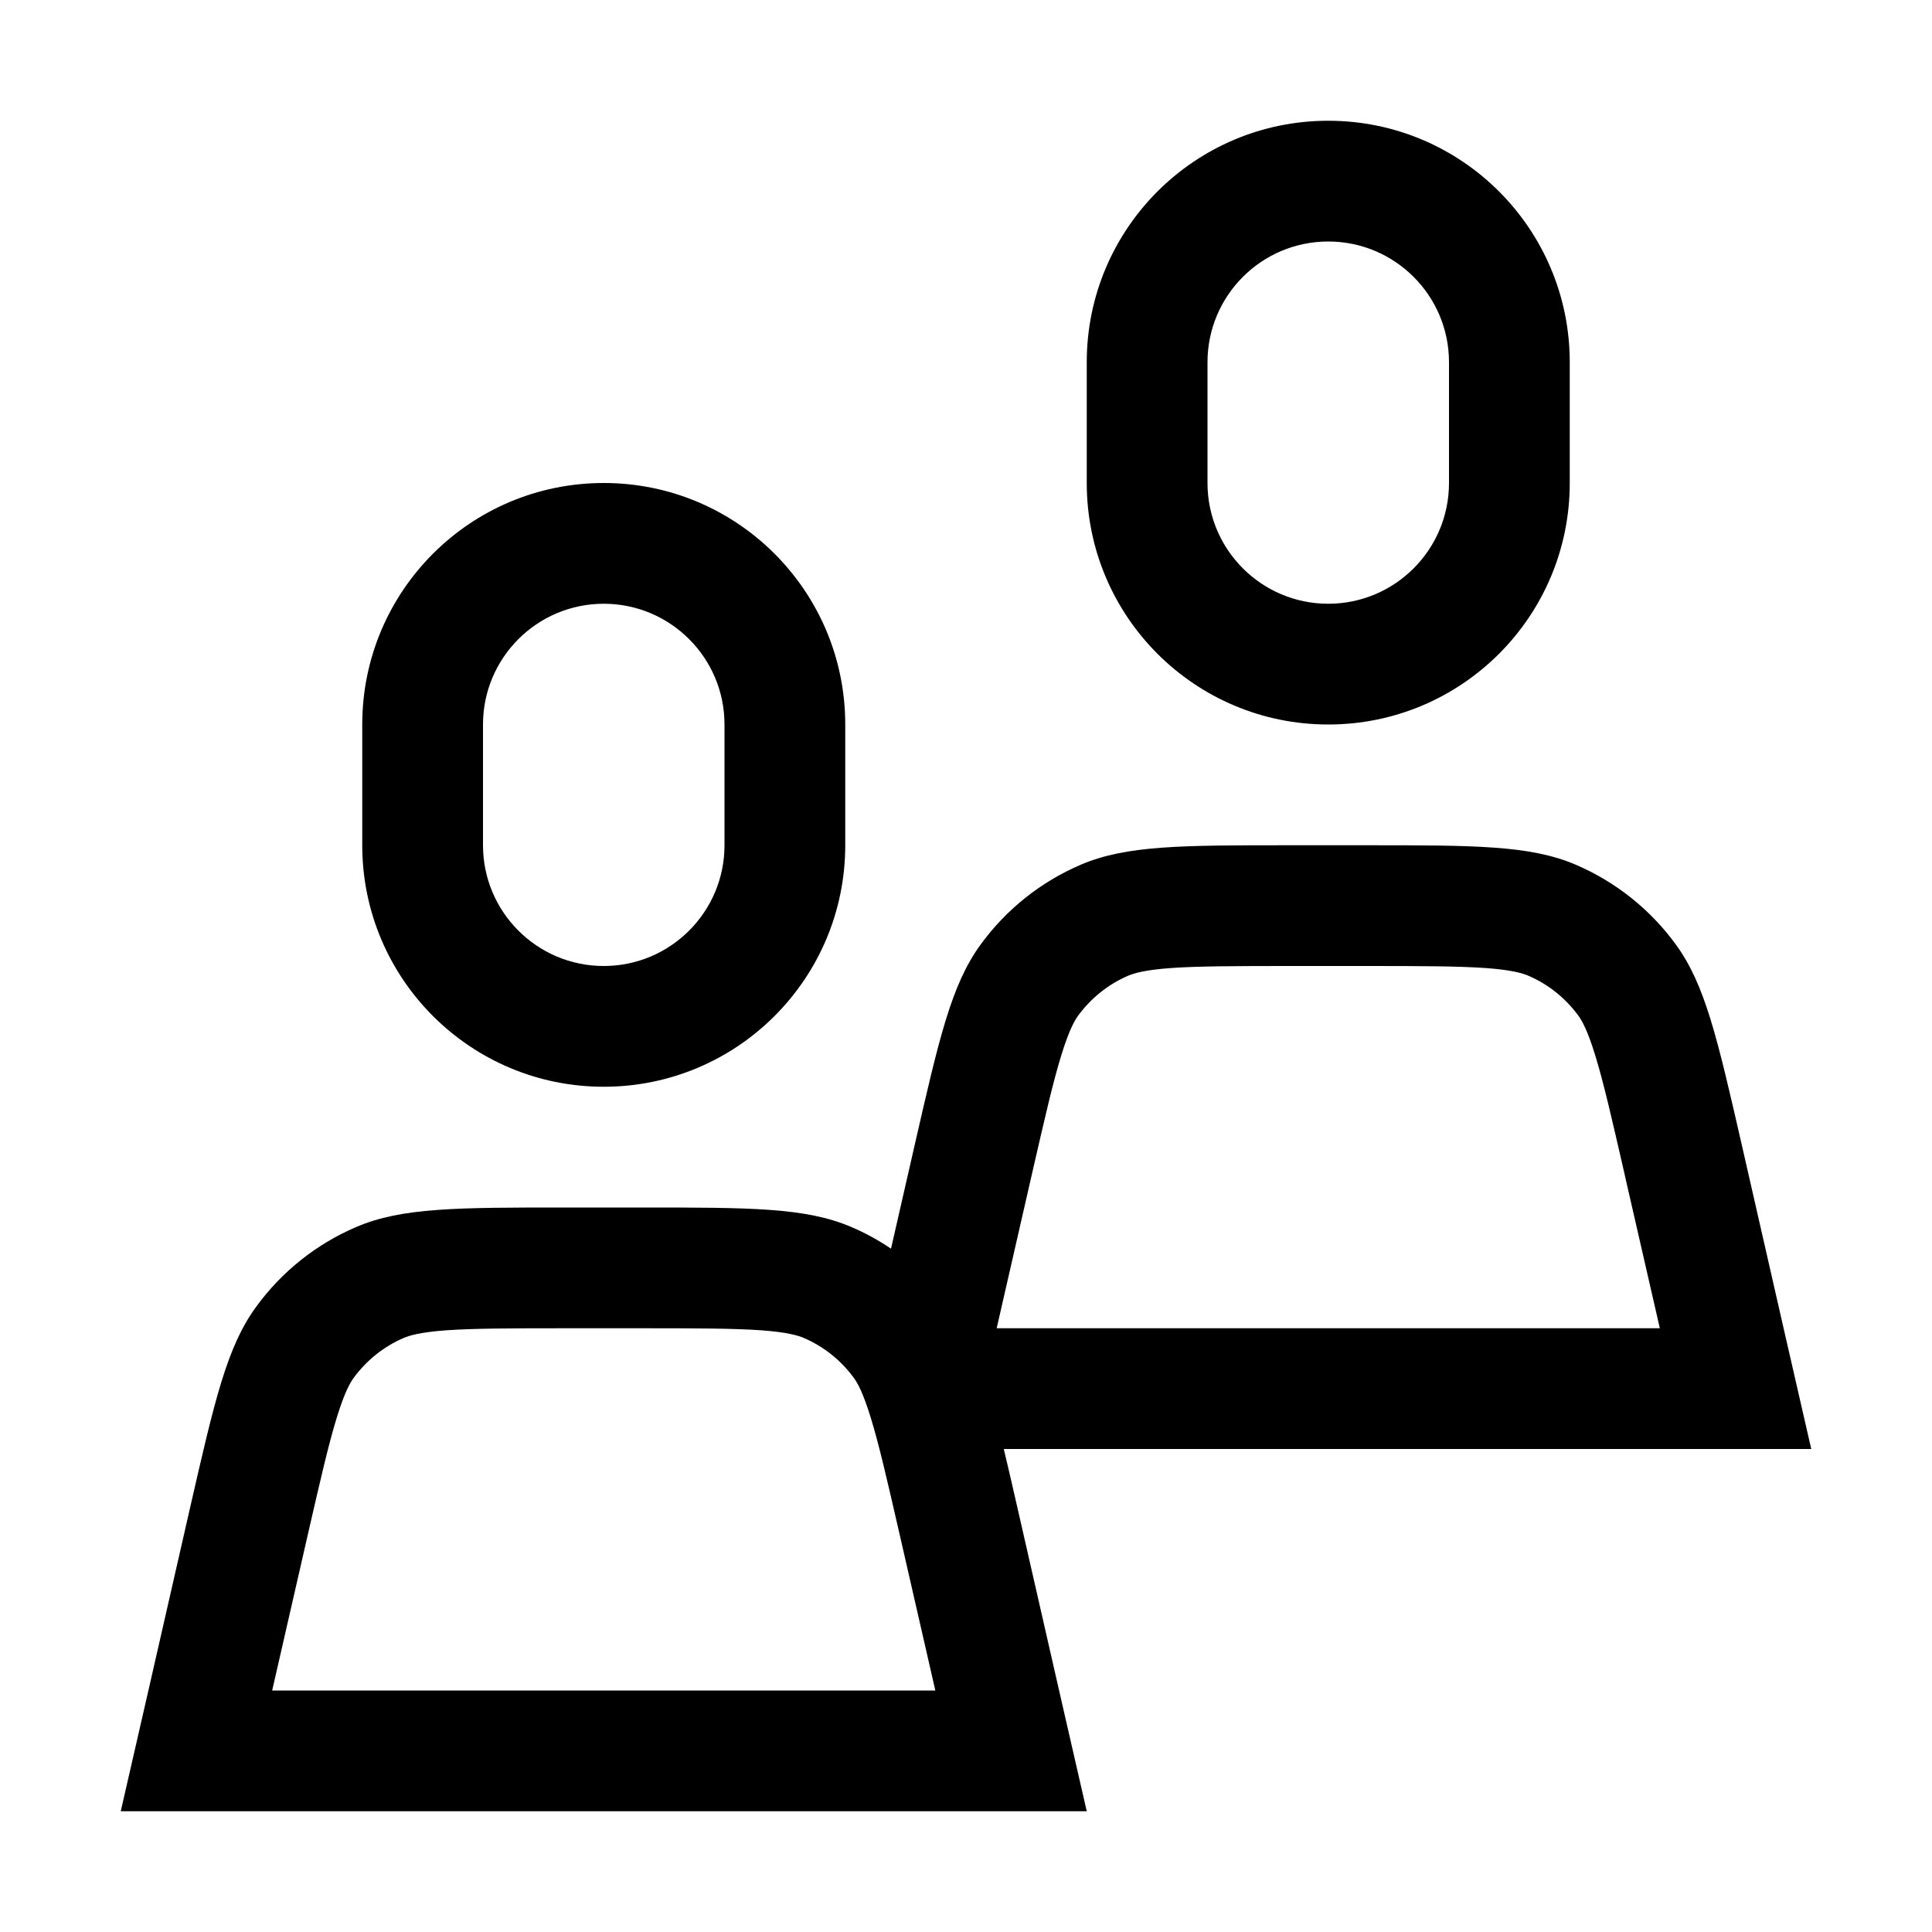
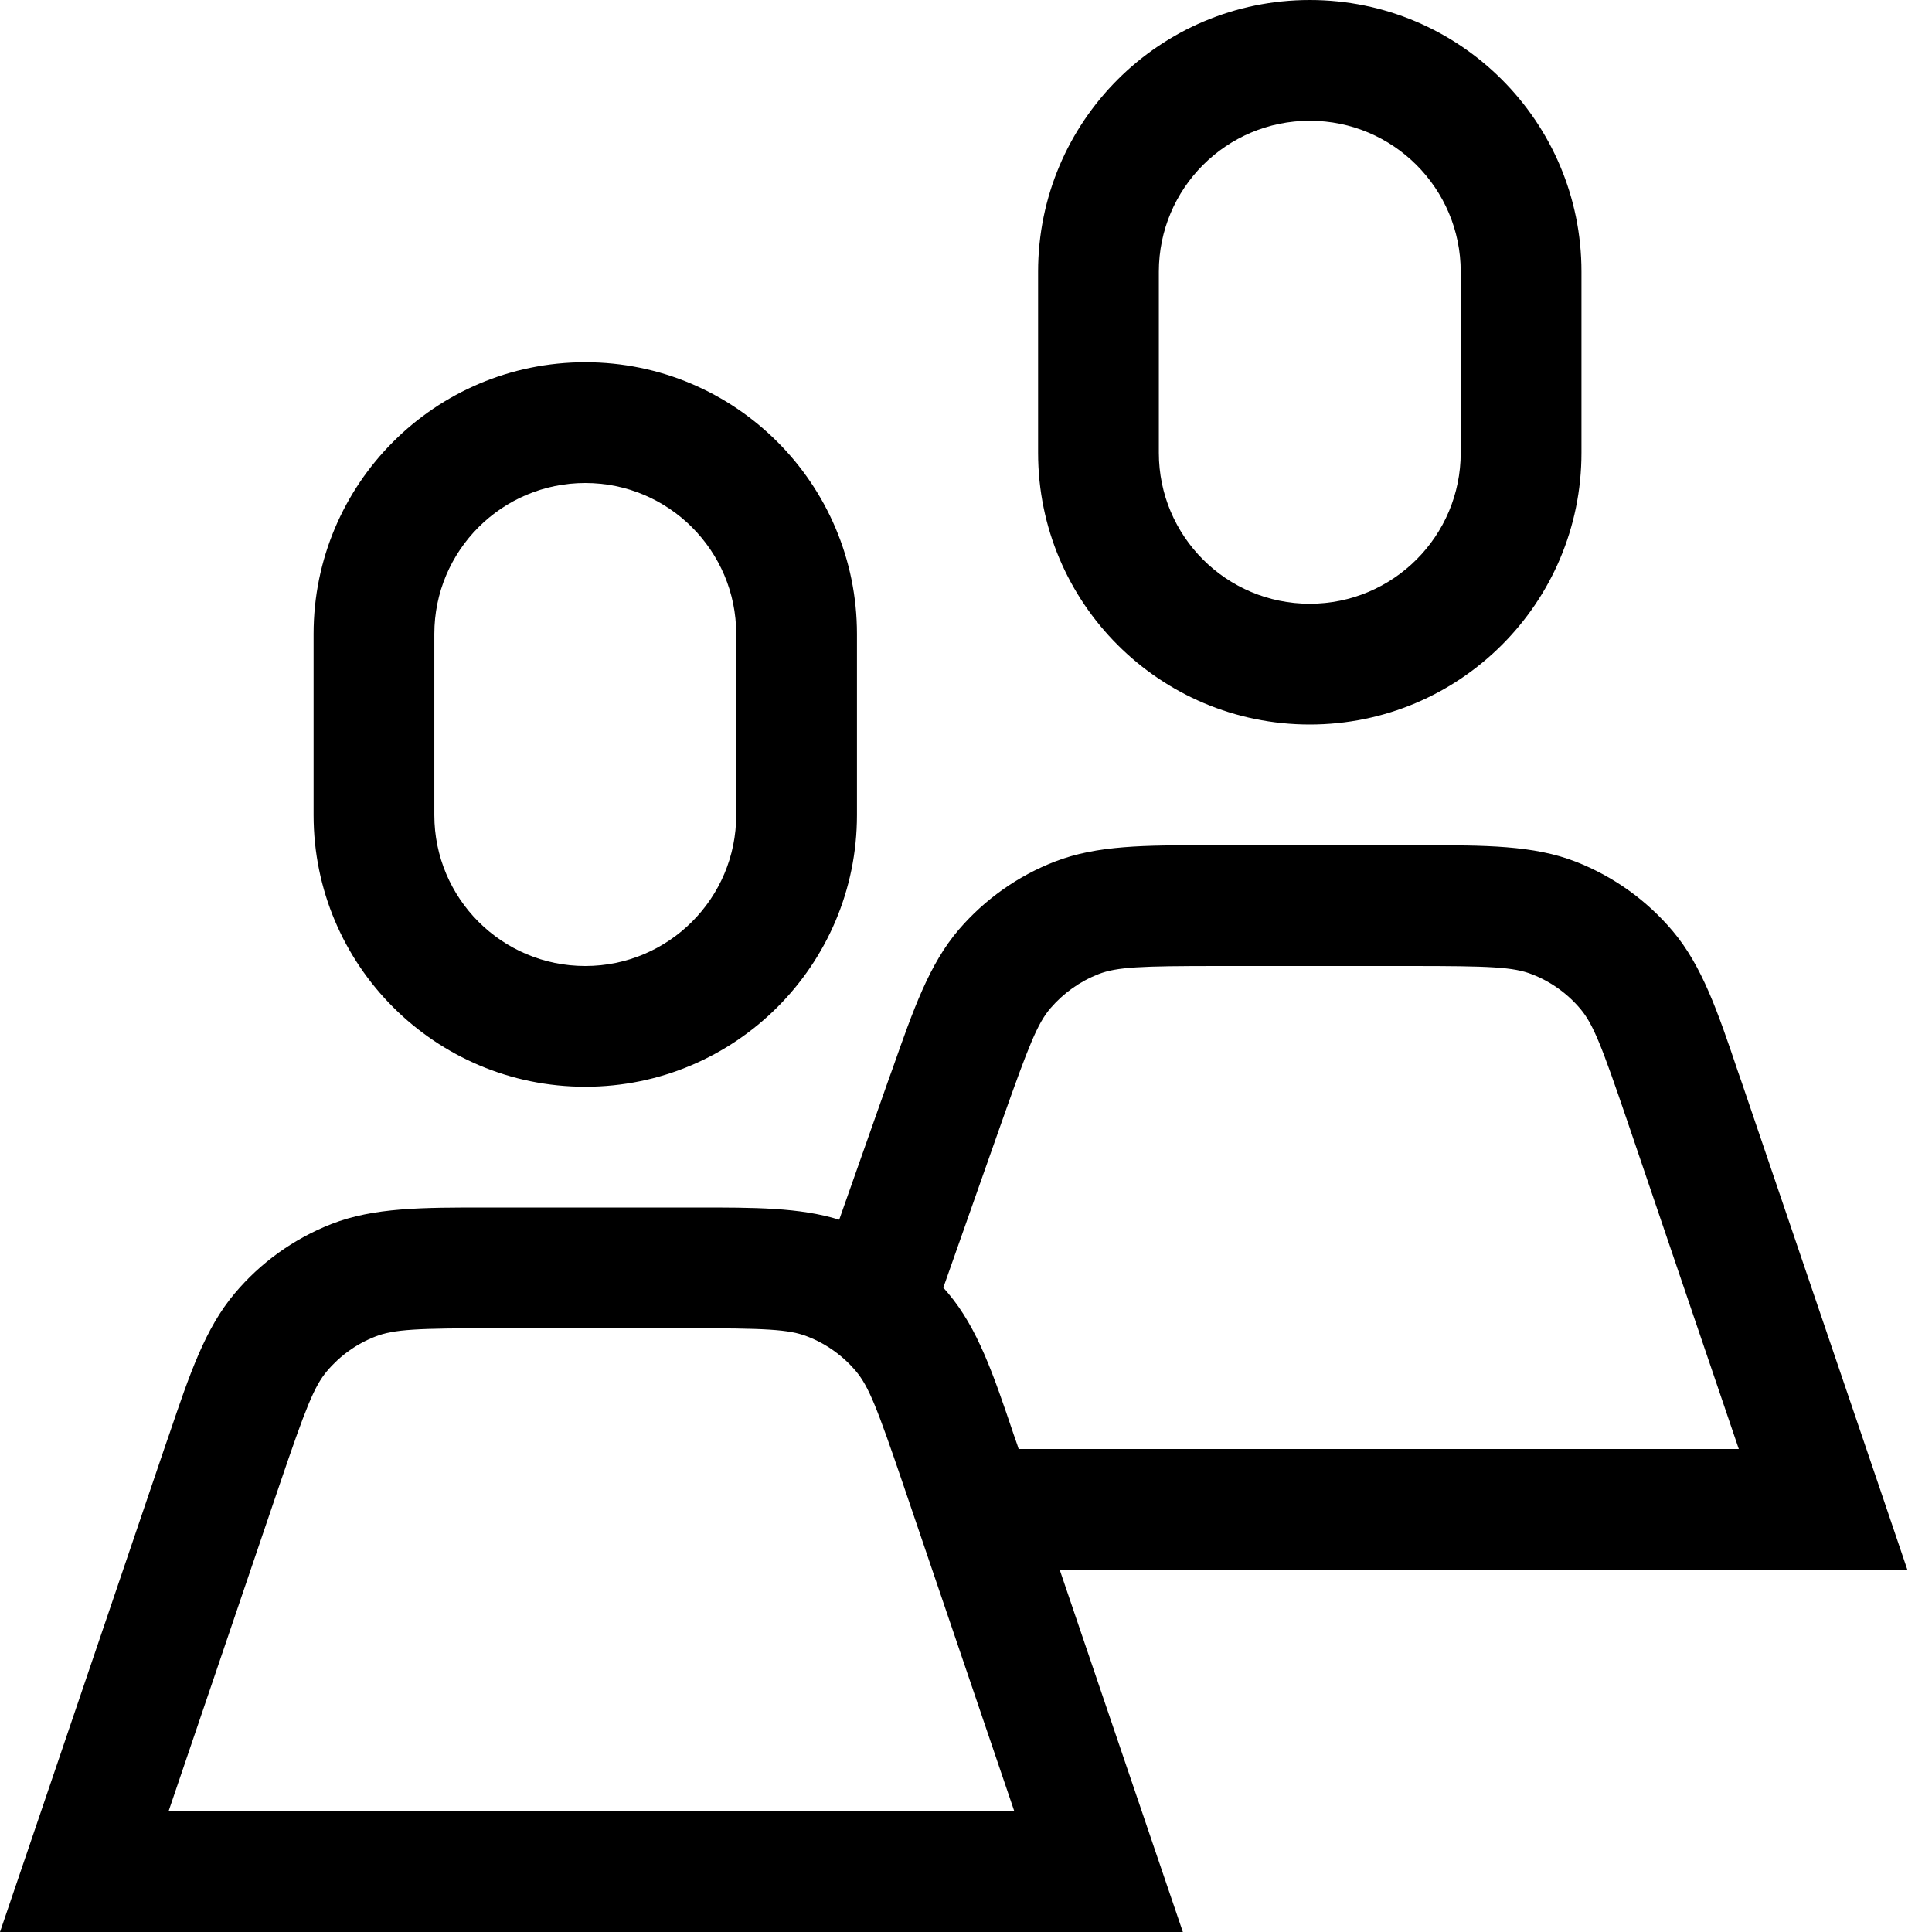
<svg xmlns="http://www.w3.org/2000/svg" viewBox="0 0 16 16" fill="none">
-   <path fill-rule="evenodd" clip-rule="evenodd" d="M12 4V3C12 2.448 11.552 2 11 2C10.448 2 10 2.448 10 3V4C10 4.552 10.448 5 11 5C11.552 5 12 4.552 12 4ZM11 1C9.895 1 9 1.895 9 3V4C9 5.105 9.895 6 11 6C12.105 6 13 5.105 13 4V3C13 1.895 12.105 1 11 1ZM13.451 9.71C13.346 9.252 13.279 8.96 13.211 8.74C13.147 8.532 13.102 8.454 13.072 8.412L13.88 7.824C14.121 8.155 14.223 8.599 14.426 9.487L14.771 11L15 12H13.974H8.313C8.348 12.146 8.385 12.307 8.426 12.487L8.771 14L9 15H7.974H2.026H1L1.229 14L1.574 12.487C1.777 11.599 1.879 11.155 2.12 10.824C2.332 10.532 2.619 10.303 2.951 10.161C3.328 10 3.783 10 4.694 10H5.306C6.217 10 6.672 10 7.049 10.161C7.165 10.21 7.275 10.271 7.379 10.341L7.574 9.487C7.777 8.599 7.879 8.155 8.12 7.824C8.332 7.532 8.619 7.303 8.951 7.161C9.328 7 9.783 7 10.694 7H11.306C12.217 7 12.672 7 13.049 7.161C13.381 7.303 13.668 7.532 13.88 7.824L13.072 8.412C12.965 8.266 12.822 8.151 12.656 8.08C12.608 8.06 12.522 8.033 12.305 8.017C12.075 8.001 11.776 8 11.306 8H10.694C10.224 8 9.925 8.001 9.695 8.017C9.478 8.033 9.392 8.06 9.344 8.08C9.178 8.151 9.035 8.266 8.928 8.412C8.898 8.454 8.853 8.532 8.789 8.74C8.721 8.96 8.654 9.252 8.549 9.71L8.254 11H13.746L13.468 9.786L13.451 9.71ZM6 7V6C6 5.448 5.552 5 5 5C4.448 5 4 5.448 4 6V7C4 7.552 4.448 8 5 8C5.552 8 6 7.552 6 7ZM5 4C3.895 4 3 4.895 3 6V7C3 8.105 3.895 9 5 9C6.105 9 7 8.105 7 7V6C7 4.895 6.105 4 5 4ZM5.306 11H4.694C4.224 11 3.925 11.001 3.695 11.017C3.478 11.033 3.392 11.06 3.344 11.08C3.178 11.151 3.035 11.266 2.928 11.412C2.898 11.454 2.853 11.532 2.789 11.74C2.721 11.96 2.654 12.252 2.549 12.71L2.254 14H7.746L7.451 12.71C7.346 12.252 7.279 11.96 7.211 11.74C7.147 11.532 7.102 11.454 7.072 11.412C6.965 11.266 6.822 11.151 6.656 11.08C6.608 11.06 6.522 11.033 6.305 11.017C6.075 11.001 5.776 11 5.306 11Z" fill="currentColor" />
+   <path fill-rule="evenodd" clip-rule="evenodd" d="M10.847 0C9.604 0 8.597 1.007 8.597 2.25V3.75C8.597 4.993 9.604 6 10.847 6C12.089 6 13.097 4.993 13.097 3.75V2.25C13.097 1.007 12.089 0 10.847 0ZM9.597 2.25C9.597 1.56 10.156 1 10.847 1C11.537 1 12.097 1.56 12.097 2.25V3.75C12.097 4.44 11.537 5 10.847 5C10.156 5 9.597 4.44 9.597 3.75V2.25ZM11.679 8C12.34 8 12.534 8.008 12.688 8.069C12.843 8.129 12.981 8.228 13.088 8.355C13.195 8.482 13.265 8.663 13.478 9.288L14.4 12H8.436L8.425 11.966L8.396 11.883C8.226 11.379 8.097 11.001 7.853 10.711C7.839 10.695 7.826 10.679 7.812 10.664L8.304 9.268C8.522 8.652 8.593 8.474 8.7 8.349C8.808 8.224 8.944 8.127 9.098 8.067C9.251 8.008 9.443 8 10.096 8H11.679ZM6.95 10.101L7.361 8.935L7.391 8.852C7.565 8.357 7.696 7.984 7.941 7.698C8.156 7.448 8.429 7.254 8.737 7.135C9.088 6.999 9.483 7 10.009 7L10.096 7H11.679L11.768 7C12.299 7 12.699 6.999 13.052 7.137C13.363 7.259 13.638 7.456 13.853 7.711C14.097 8.001 14.226 8.379 14.396 8.883L14.425 8.966L15.572 12.339L15.796 13H15.098H8.776L9.571 15.339L9.796 16H9.098H0.698H0L0.225 15.339L1.371 11.966L1.4 11.883C1.571 11.379 1.699 11.001 1.944 10.711C2.158 10.456 2.433 10.259 2.744 10.137C3.097 9.999 3.497 10 4.029 10L4.117 10H5.679L5.768 10C6.248 10 6.621 9.999 6.95 10.101ZM2.597 5.25C2.597 4.007 3.604 3 4.847 3C6.089 3 7.097 4.007 7.097 5.25V6.75C7.097 7.993 6.089 9 4.847 9C3.604 9 2.597 7.993 2.597 6.75V5.25ZM4.847 4C4.156 4 3.597 4.56 3.597 5.25V6.75C3.597 7.44 4.156 8 4.847 8C5.537 8 6.097 7.44 6.097 6.75V5.25C6.097 4.56 5.537 4 4.847 4ZM3.108 11.069C3.263 11.008 3.456 11 4.117 11H5.679C6.34 11 6.534 11.008 6.688 11.069C6.843 11.129 6.981 11.228 7.088 11.355C7.195 11.482 7.265 11.663 7.478 12.288L8.4 15H1.396L2.318 12.288C2.531 11.663 2.601 11.482 2.708 11.355C2.815 11.228 2.953 11.129 3.108 11.069Z" fill="currentColor" />
</svg>
